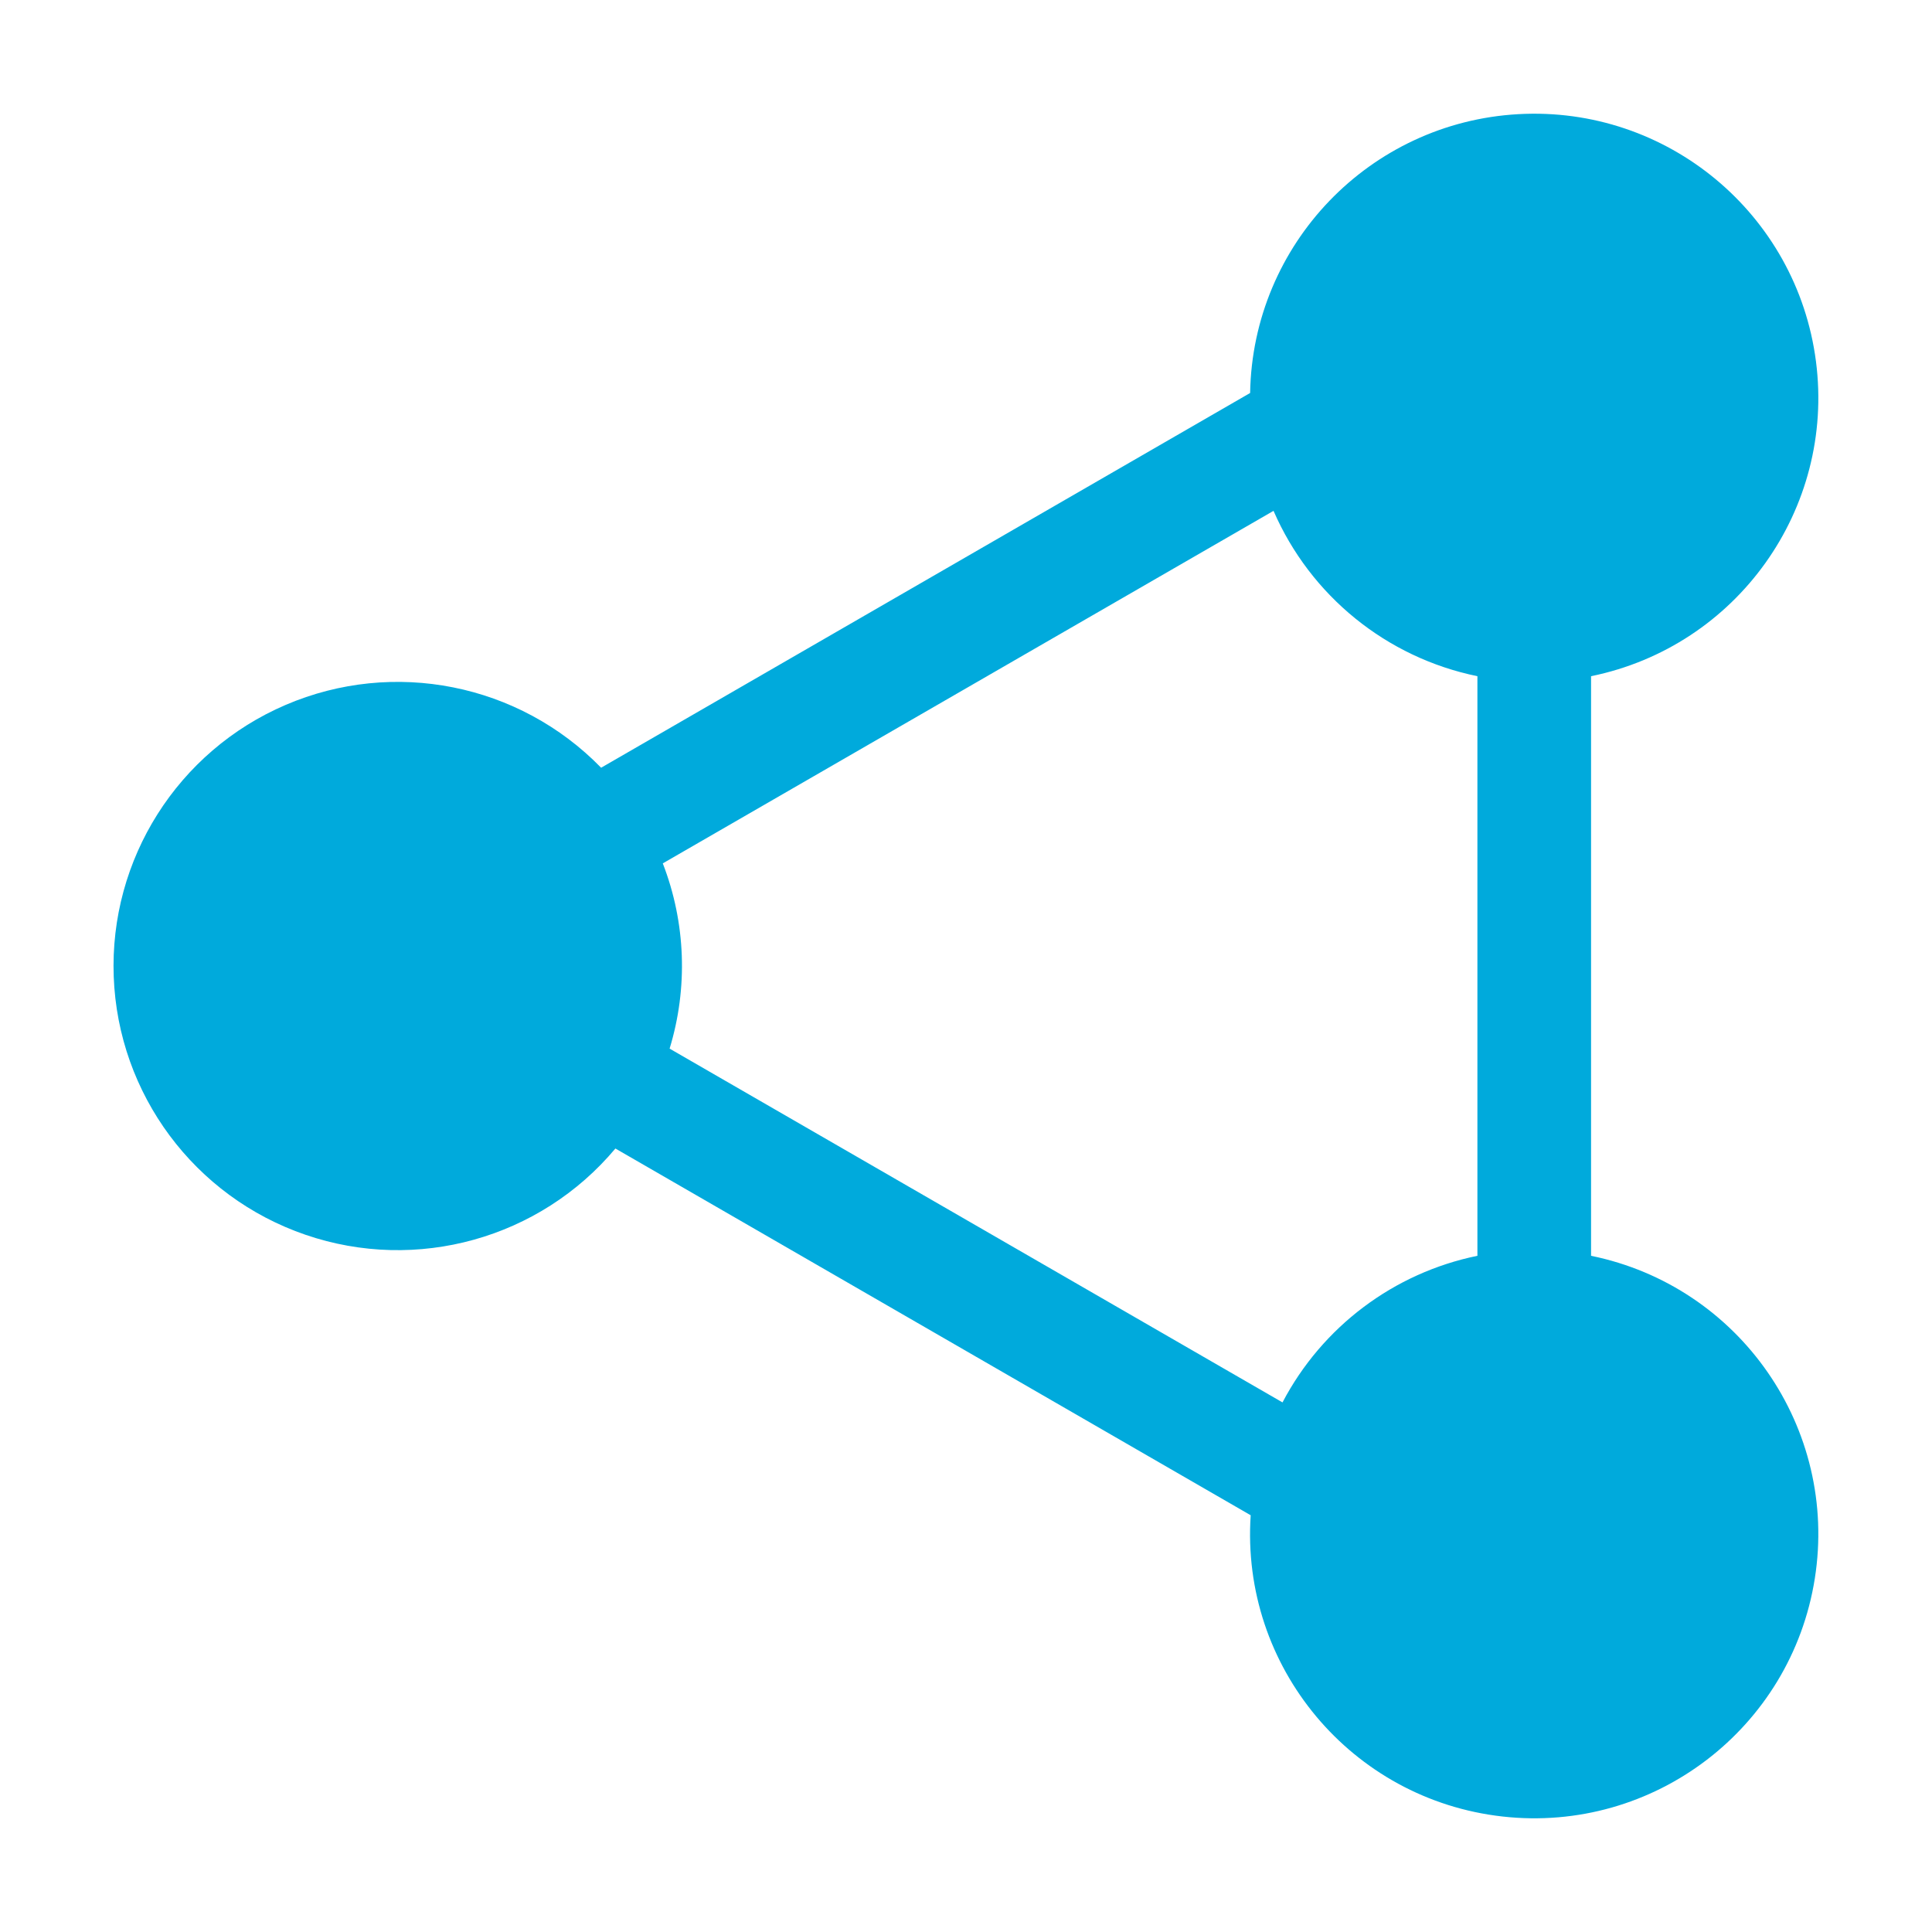
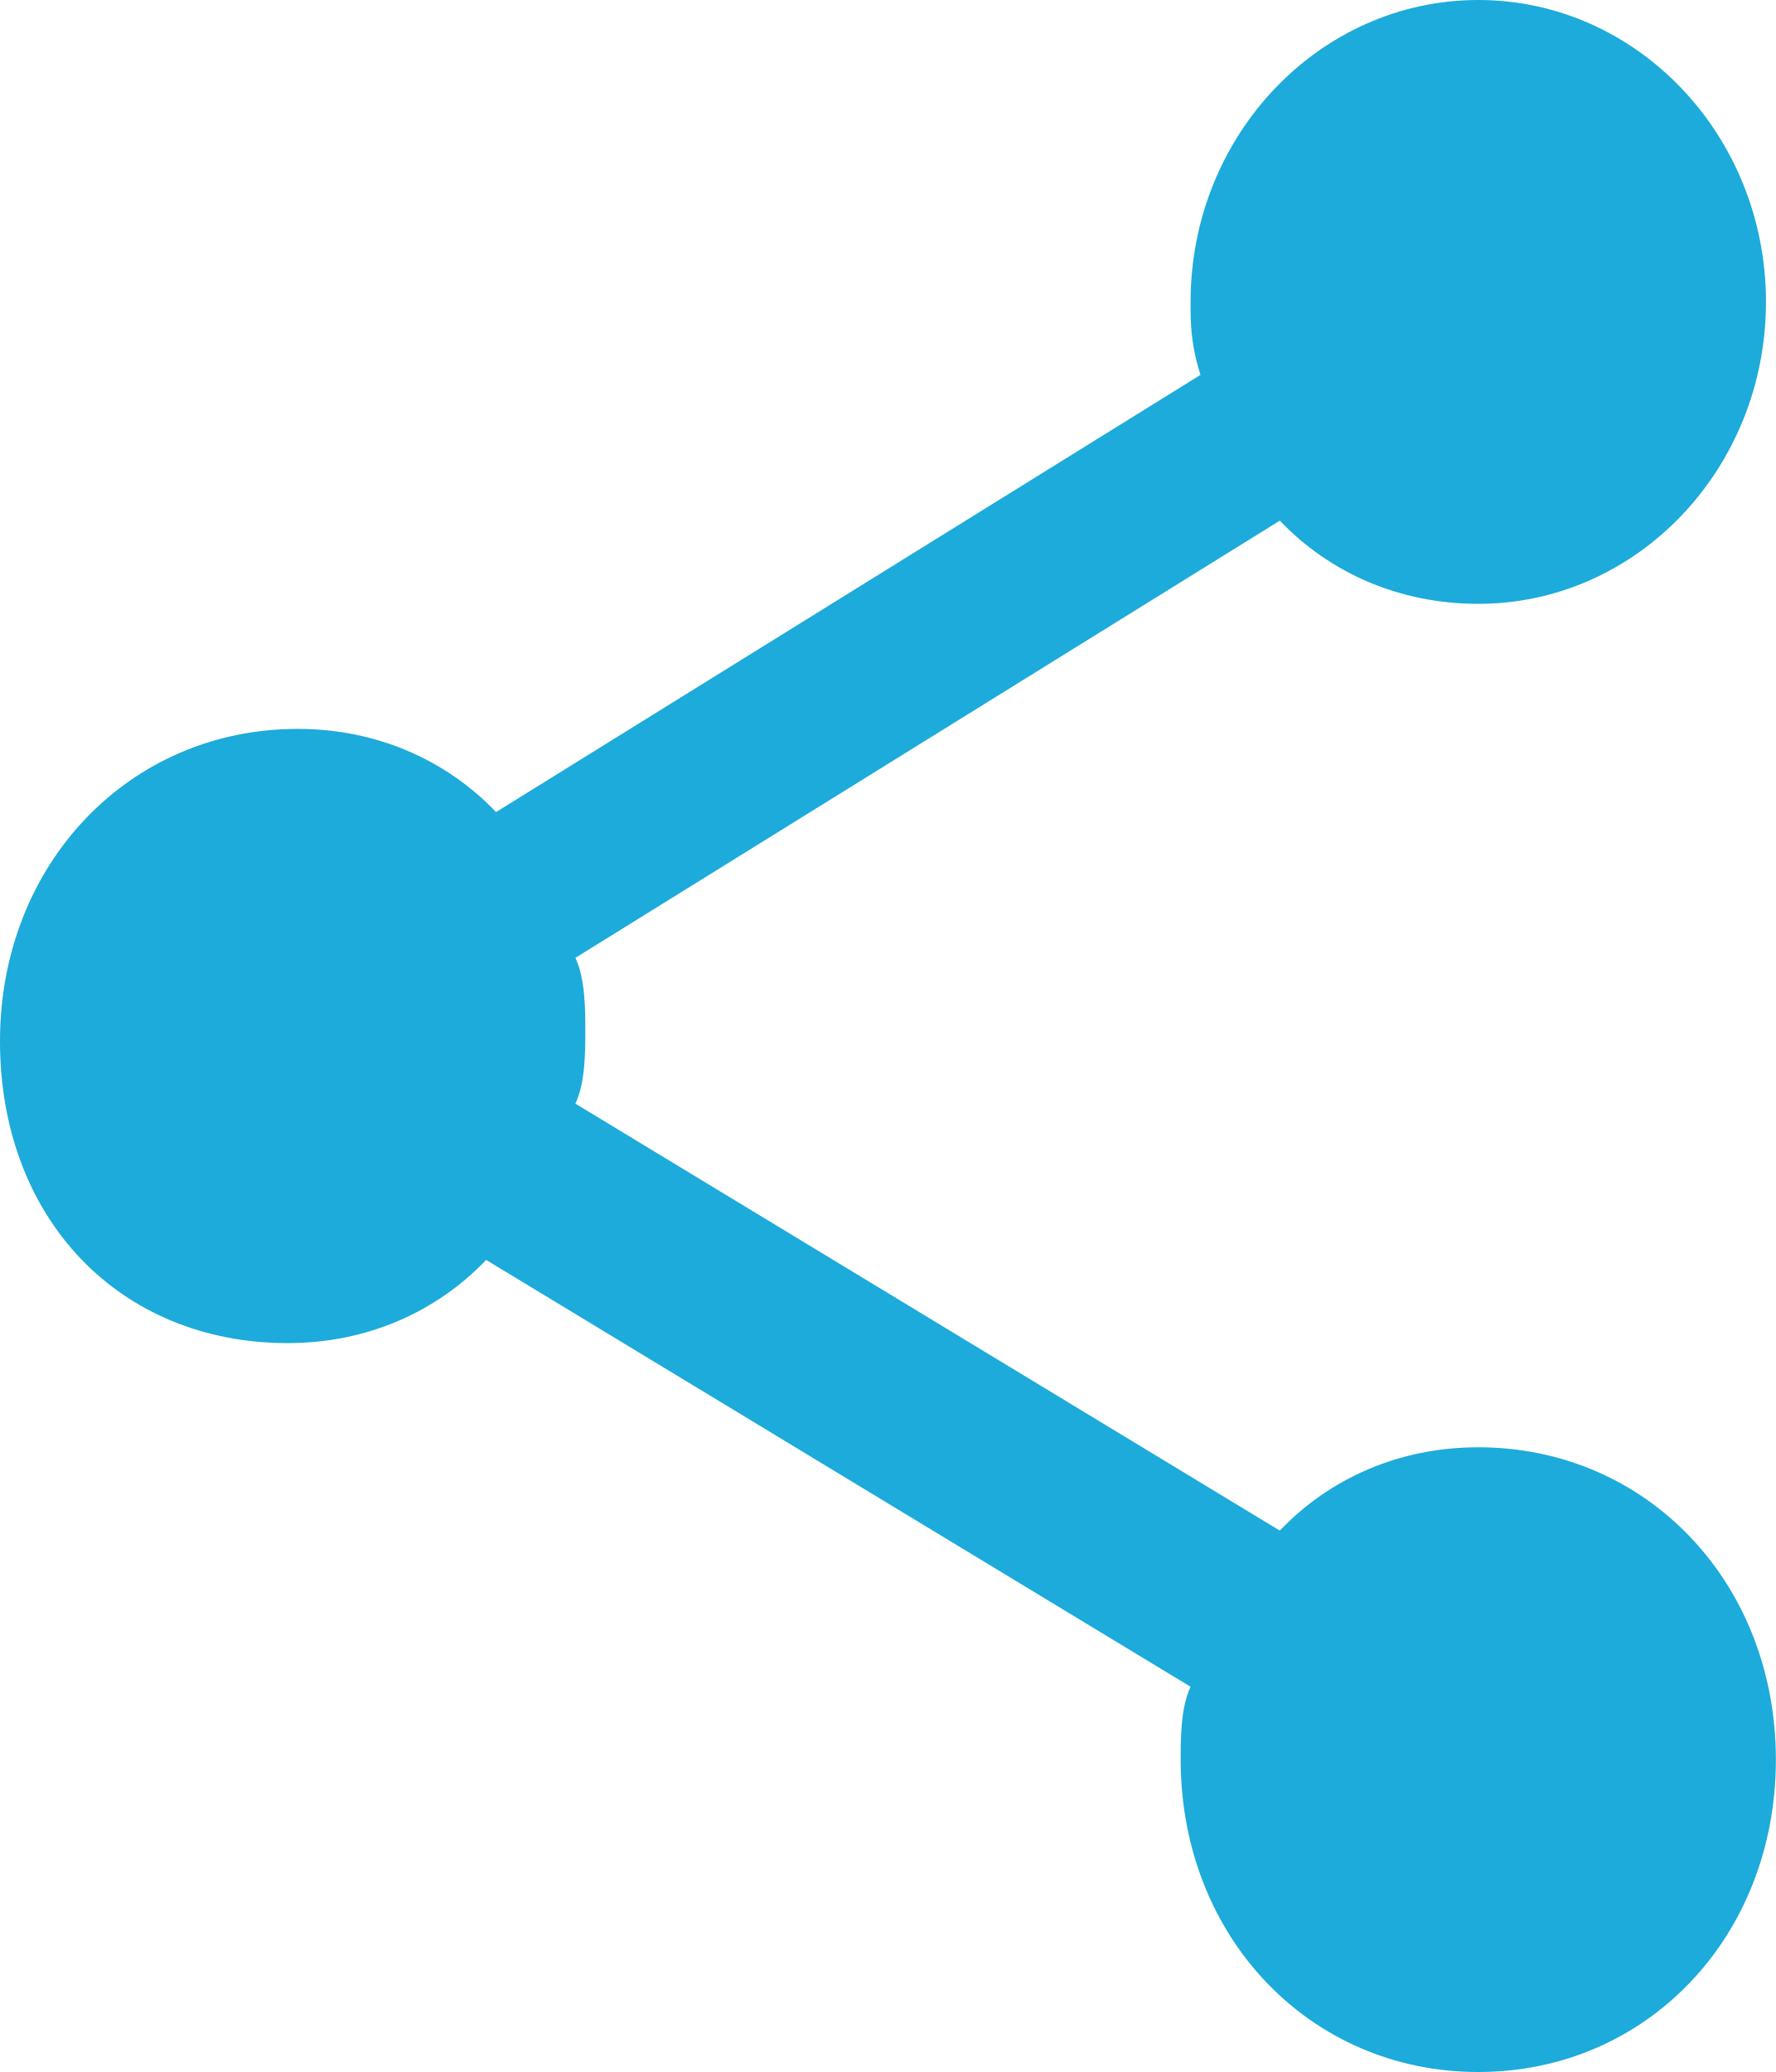
- <svg xmlns="http://www.w3.org/2000/svg" width="17" height="17">
-   <path fill="#00AADC" fill-rule="evenodd" d="M5.29 6.755L11 3.458a2.5 2.5 0 113 2.492v5.1a2.5 2.5 0 11-2.995 2.283l-5.59-3.227a2.5 2.5 0 11-.126-3.351zm.542.842a2.494 2.494 0 01.06 1.63l5.393 3.113A2.504 2.504 0 0113 11.05v-5.1a2.504 2.504 0 01-1.794-1.455L5.832 7.597z" />
+ <svg xmlns="http://www.w3.org/2000/svg" viewBox="0 0 12 14" fill="none">
+   <path d="M1.944 9.075C2.48 9.075 2.95 8.864 3.285 8.513L8.045 11.397C7.978 11.538 7.978 11.749 7.978 11.889C7.978 13.085 8.849 14 9.989 14C11.129 14 12 13.085 12 11.889C12 10.694 11.129 9.779 9.989 9.779C9.453 9.779 8.983 9.99 8.648 10.342L3.888 7.457C3.955 7.317 3.955 7.106 3.955 6.965C3.955 6.824 3.955 6.613 3.888 6.472L8.648 3.518C8.983 3.869 9.453 4.08 9.989 4.08C11.062 4.08 11.933 3.166 11.933 2.04C11.933 0.915 11.062 8.71624e-07 9.989 7.77852e-07C8.916 6.8408e-07 8.045 0.915 8.045 2.04C8.045 2.181 8.045 2.322 8.112 2.533L3.352 5.487C3.017 5.136 2.547 4.925 2.011 4.925C0.872 4.925 -2.40234e-07 5.839 -3.4479e-07 7.035C-4.49346e-07 8.231 0.804 9.075 1.944 9.075Z" fill="#1CABDA" />
</svg>
